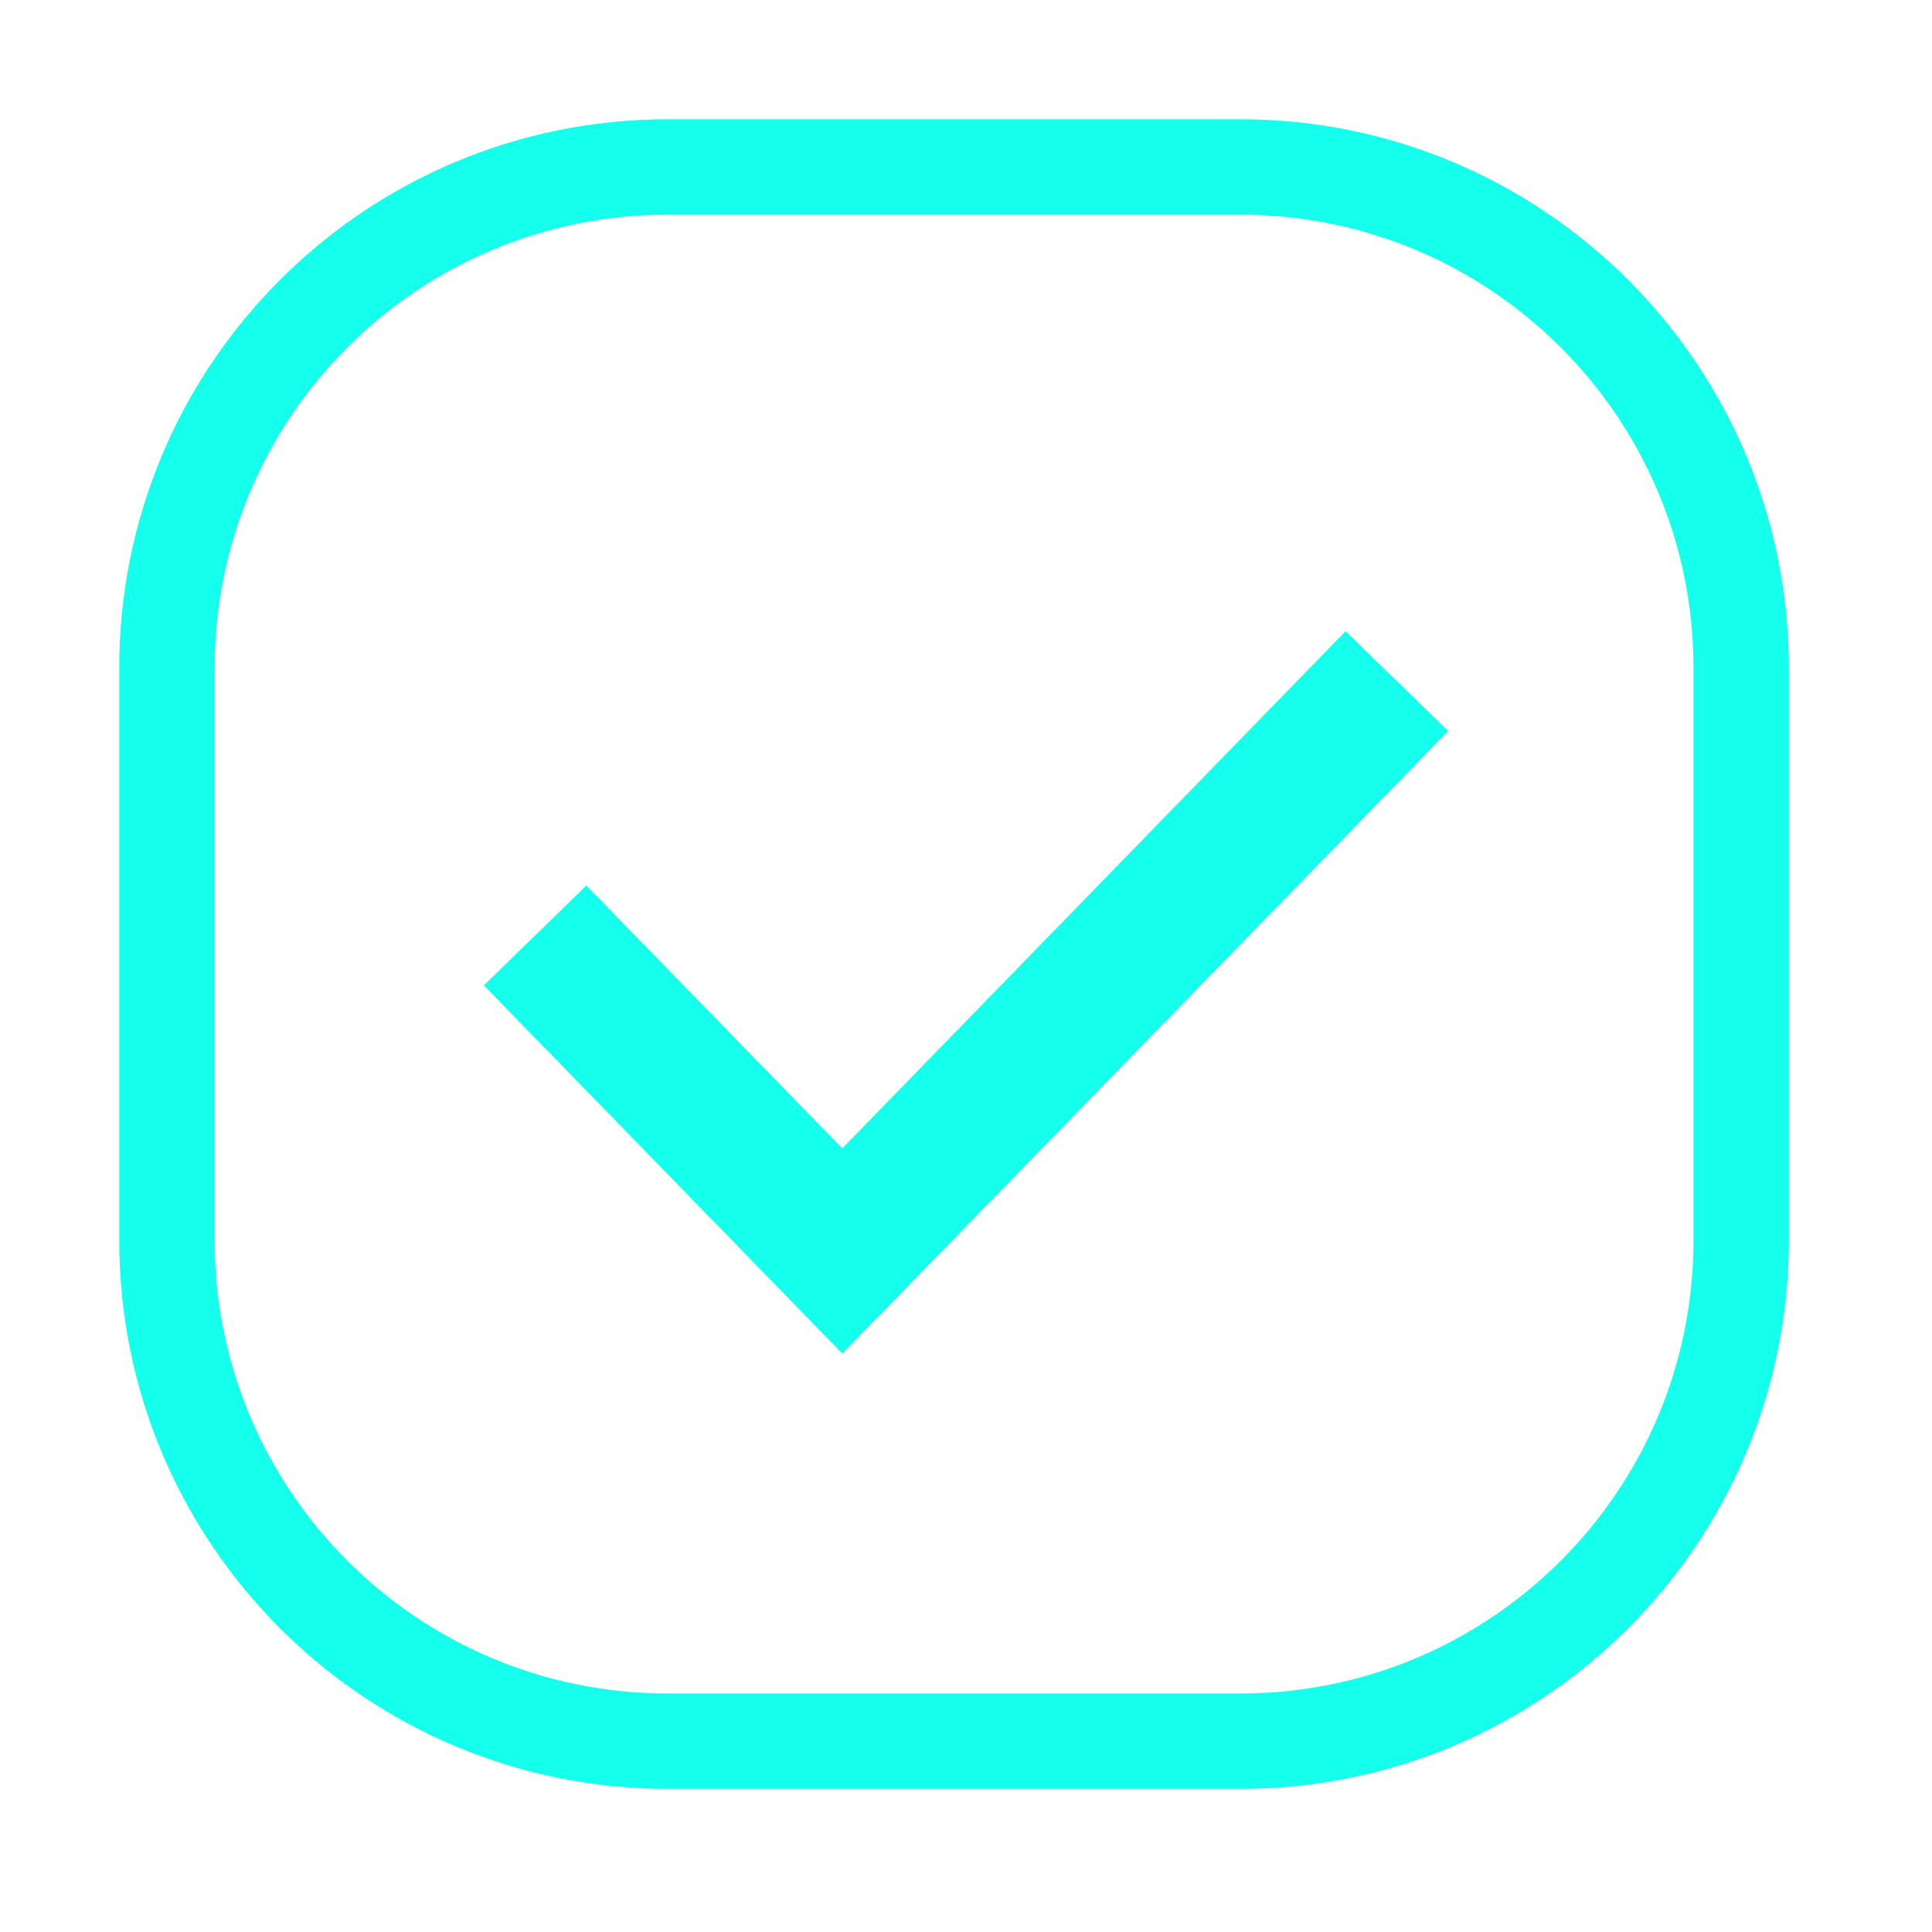
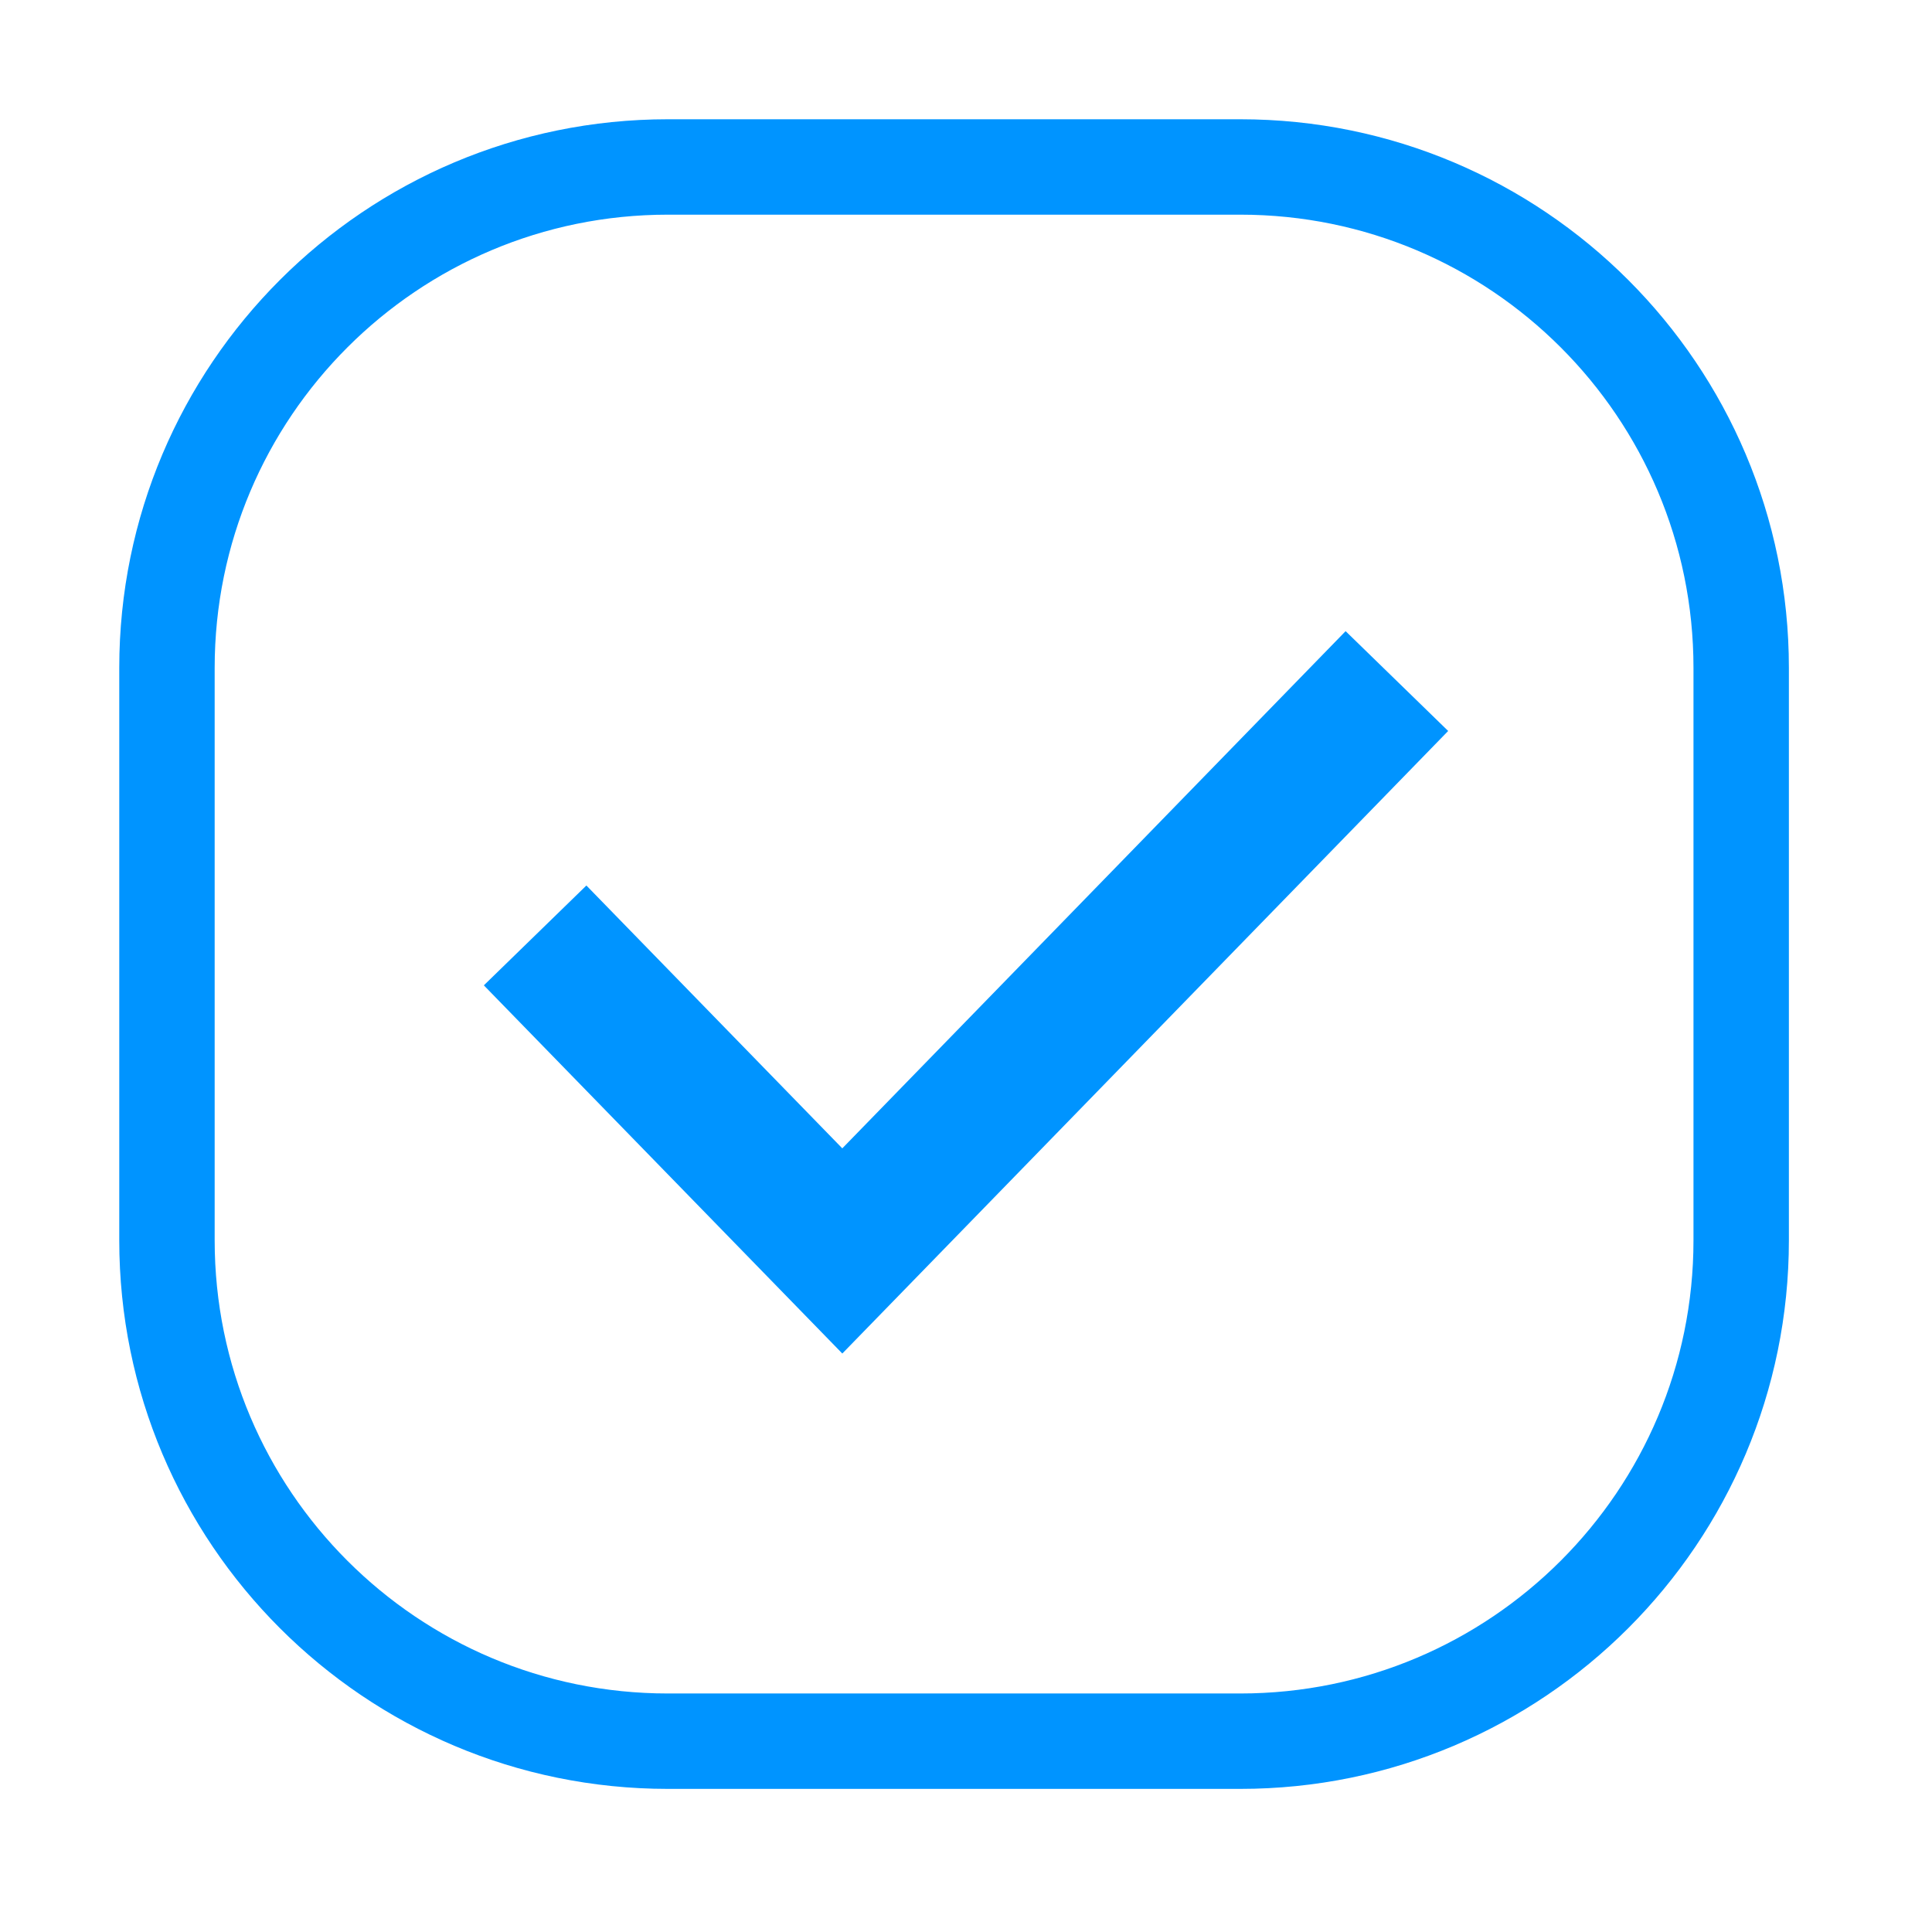
- <svg xmlns="http://www.w3.org/2000/svg" width="81" height="81" viewBox="0 0 81 81" fill="none">
-   <rect x="7" y="7" width="66" height="66" rx="21" stroke="#14FFEC" stroke-width="4" />
-   <path d="M22.435 39.218L35.314 52.446L58.565 28.554" stroke="#14FFEC" stroke-width="6" stroke-miterlimit="10" />
+ <svg xmlns="http://www.w3.org/2000/svg" width="81" height="81" viewBox="0 0 81 81" fill="none" version="1.1" id="svg6">
+   <defs id="defs10" />
+   <rect x="7" y="7" width="66" height="66" rx="21" stroke="#14FFEC" stroke-width="4" id="rect2" style="stroke:#0094ff;stroke-opacity:1" />
+   <path d="M22.435 39.218L35.314 52.446L58.565 28.554" stroke="#14FFEC" stroke-width="6" stroke-miterlimit="10" id="path4" style="stroke:#0094ff;stroke-opacity:1" />
</svg>
